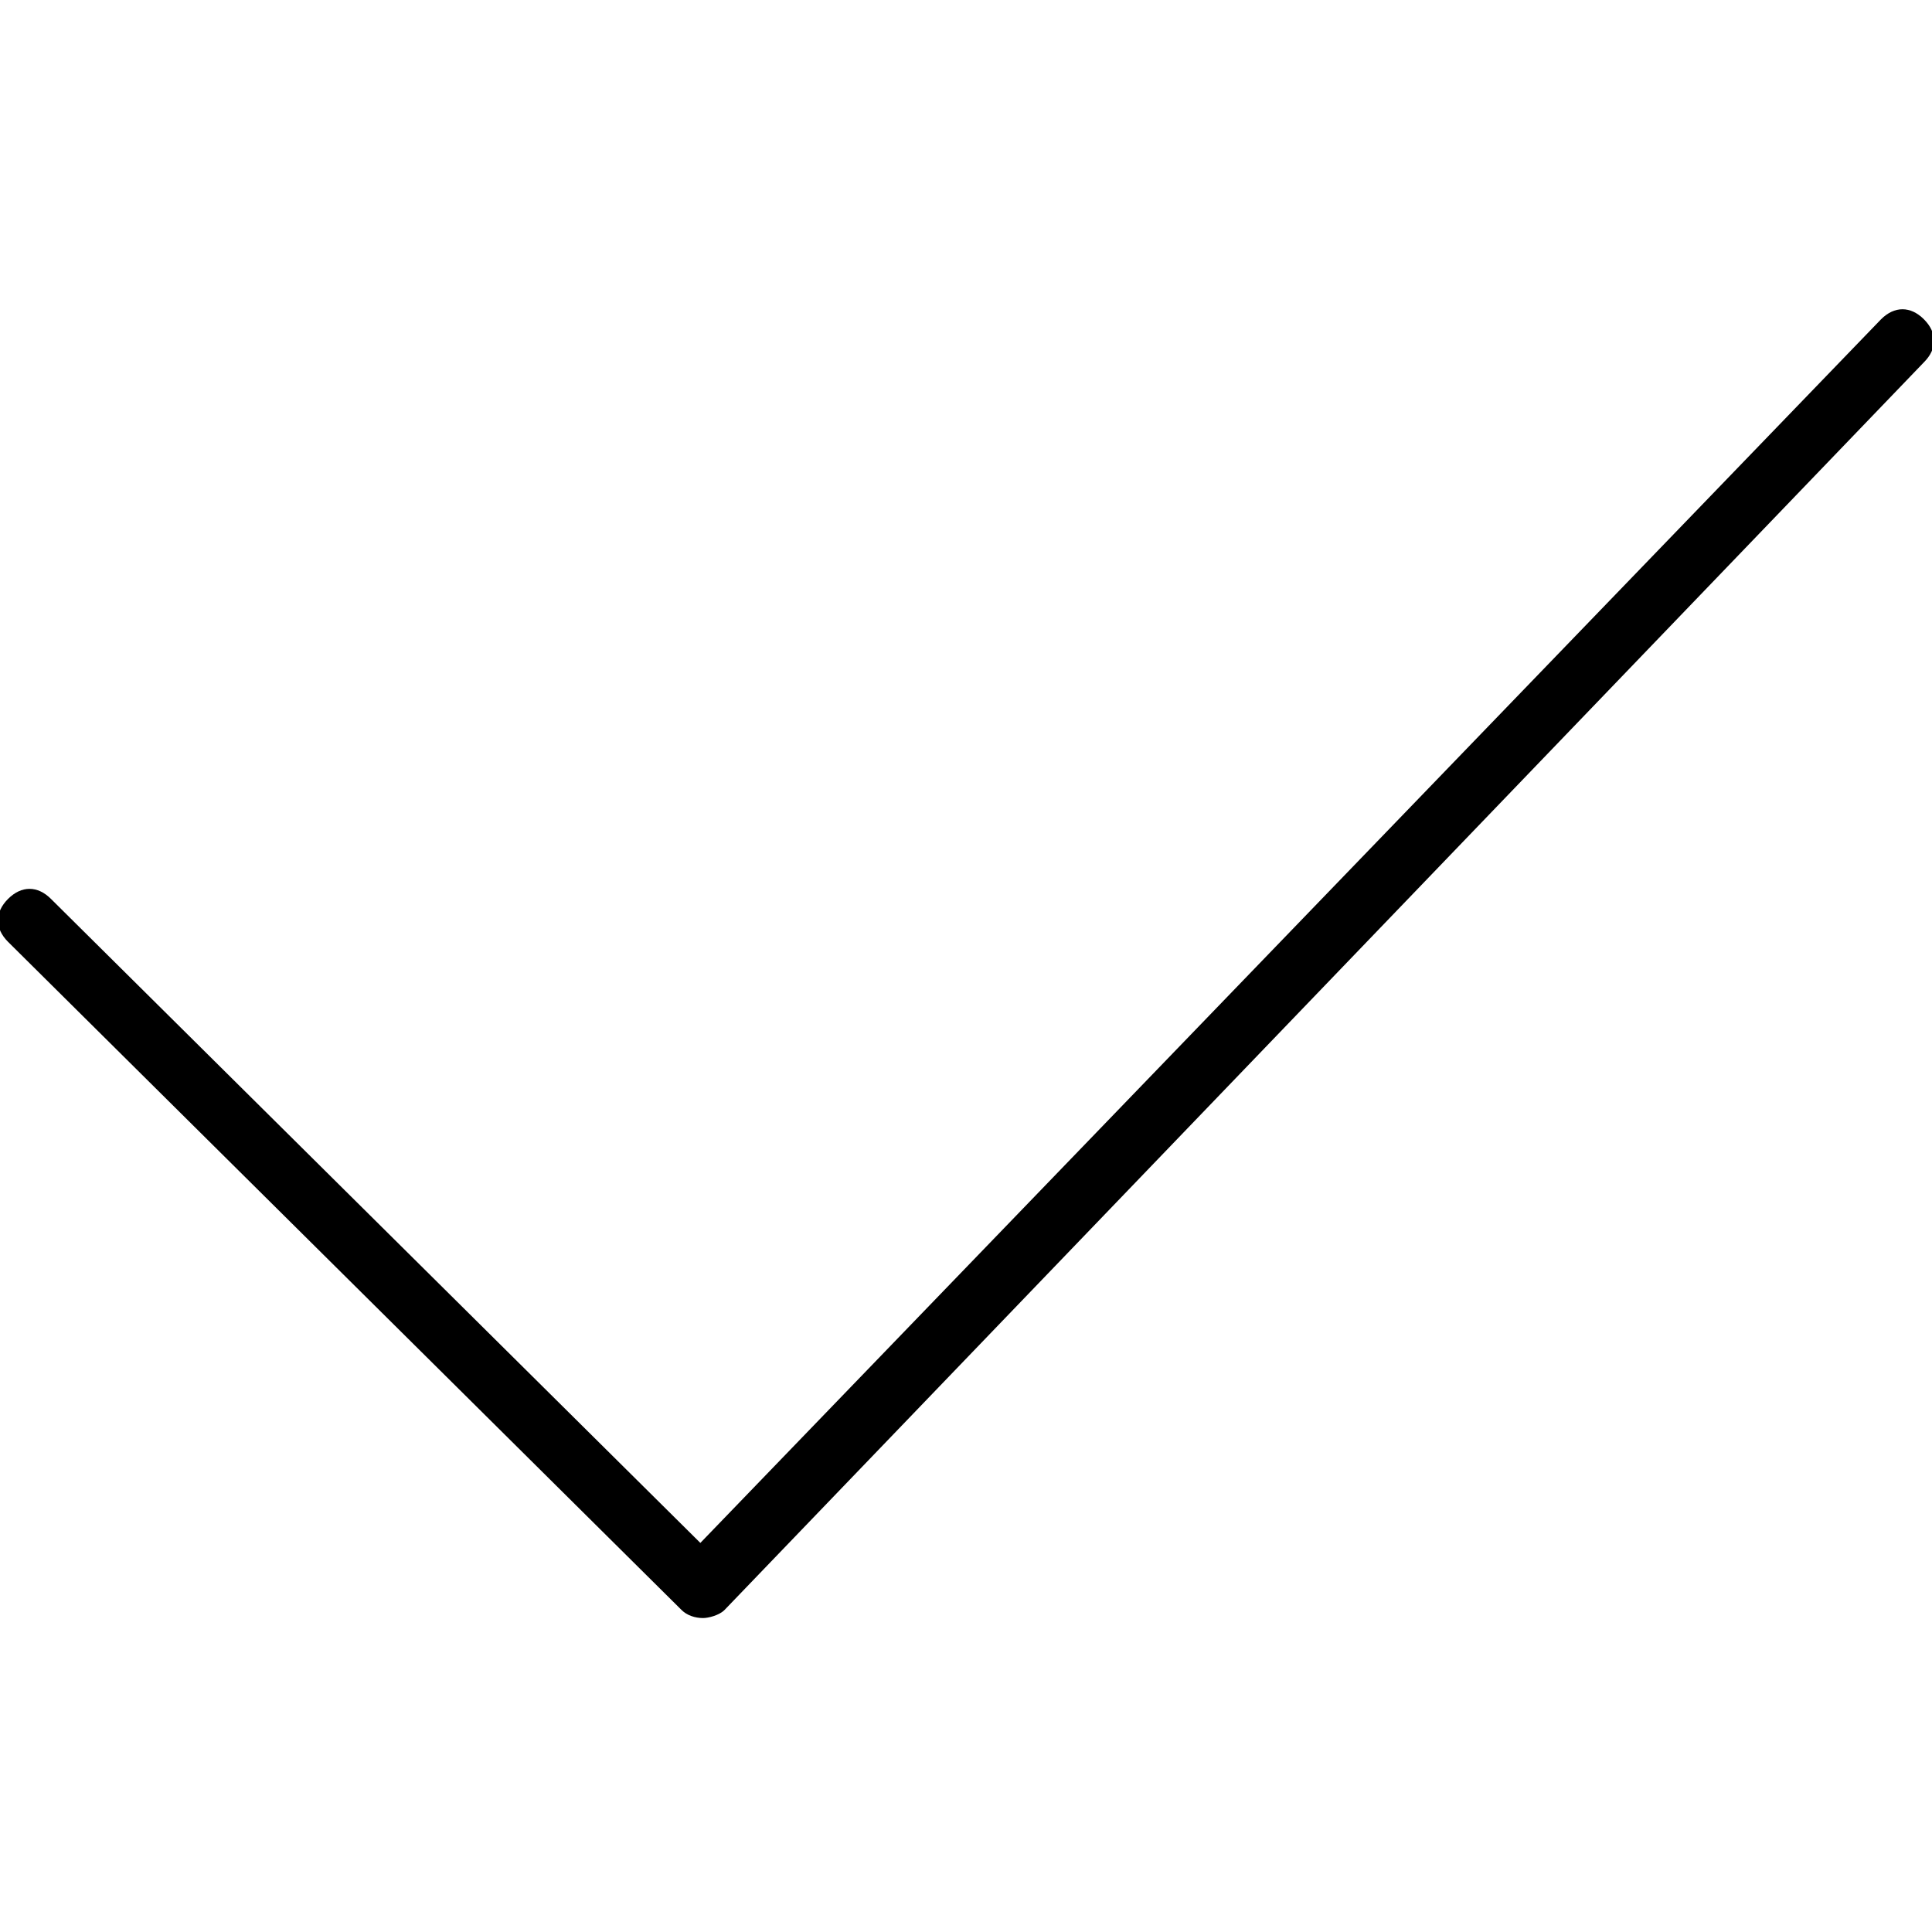
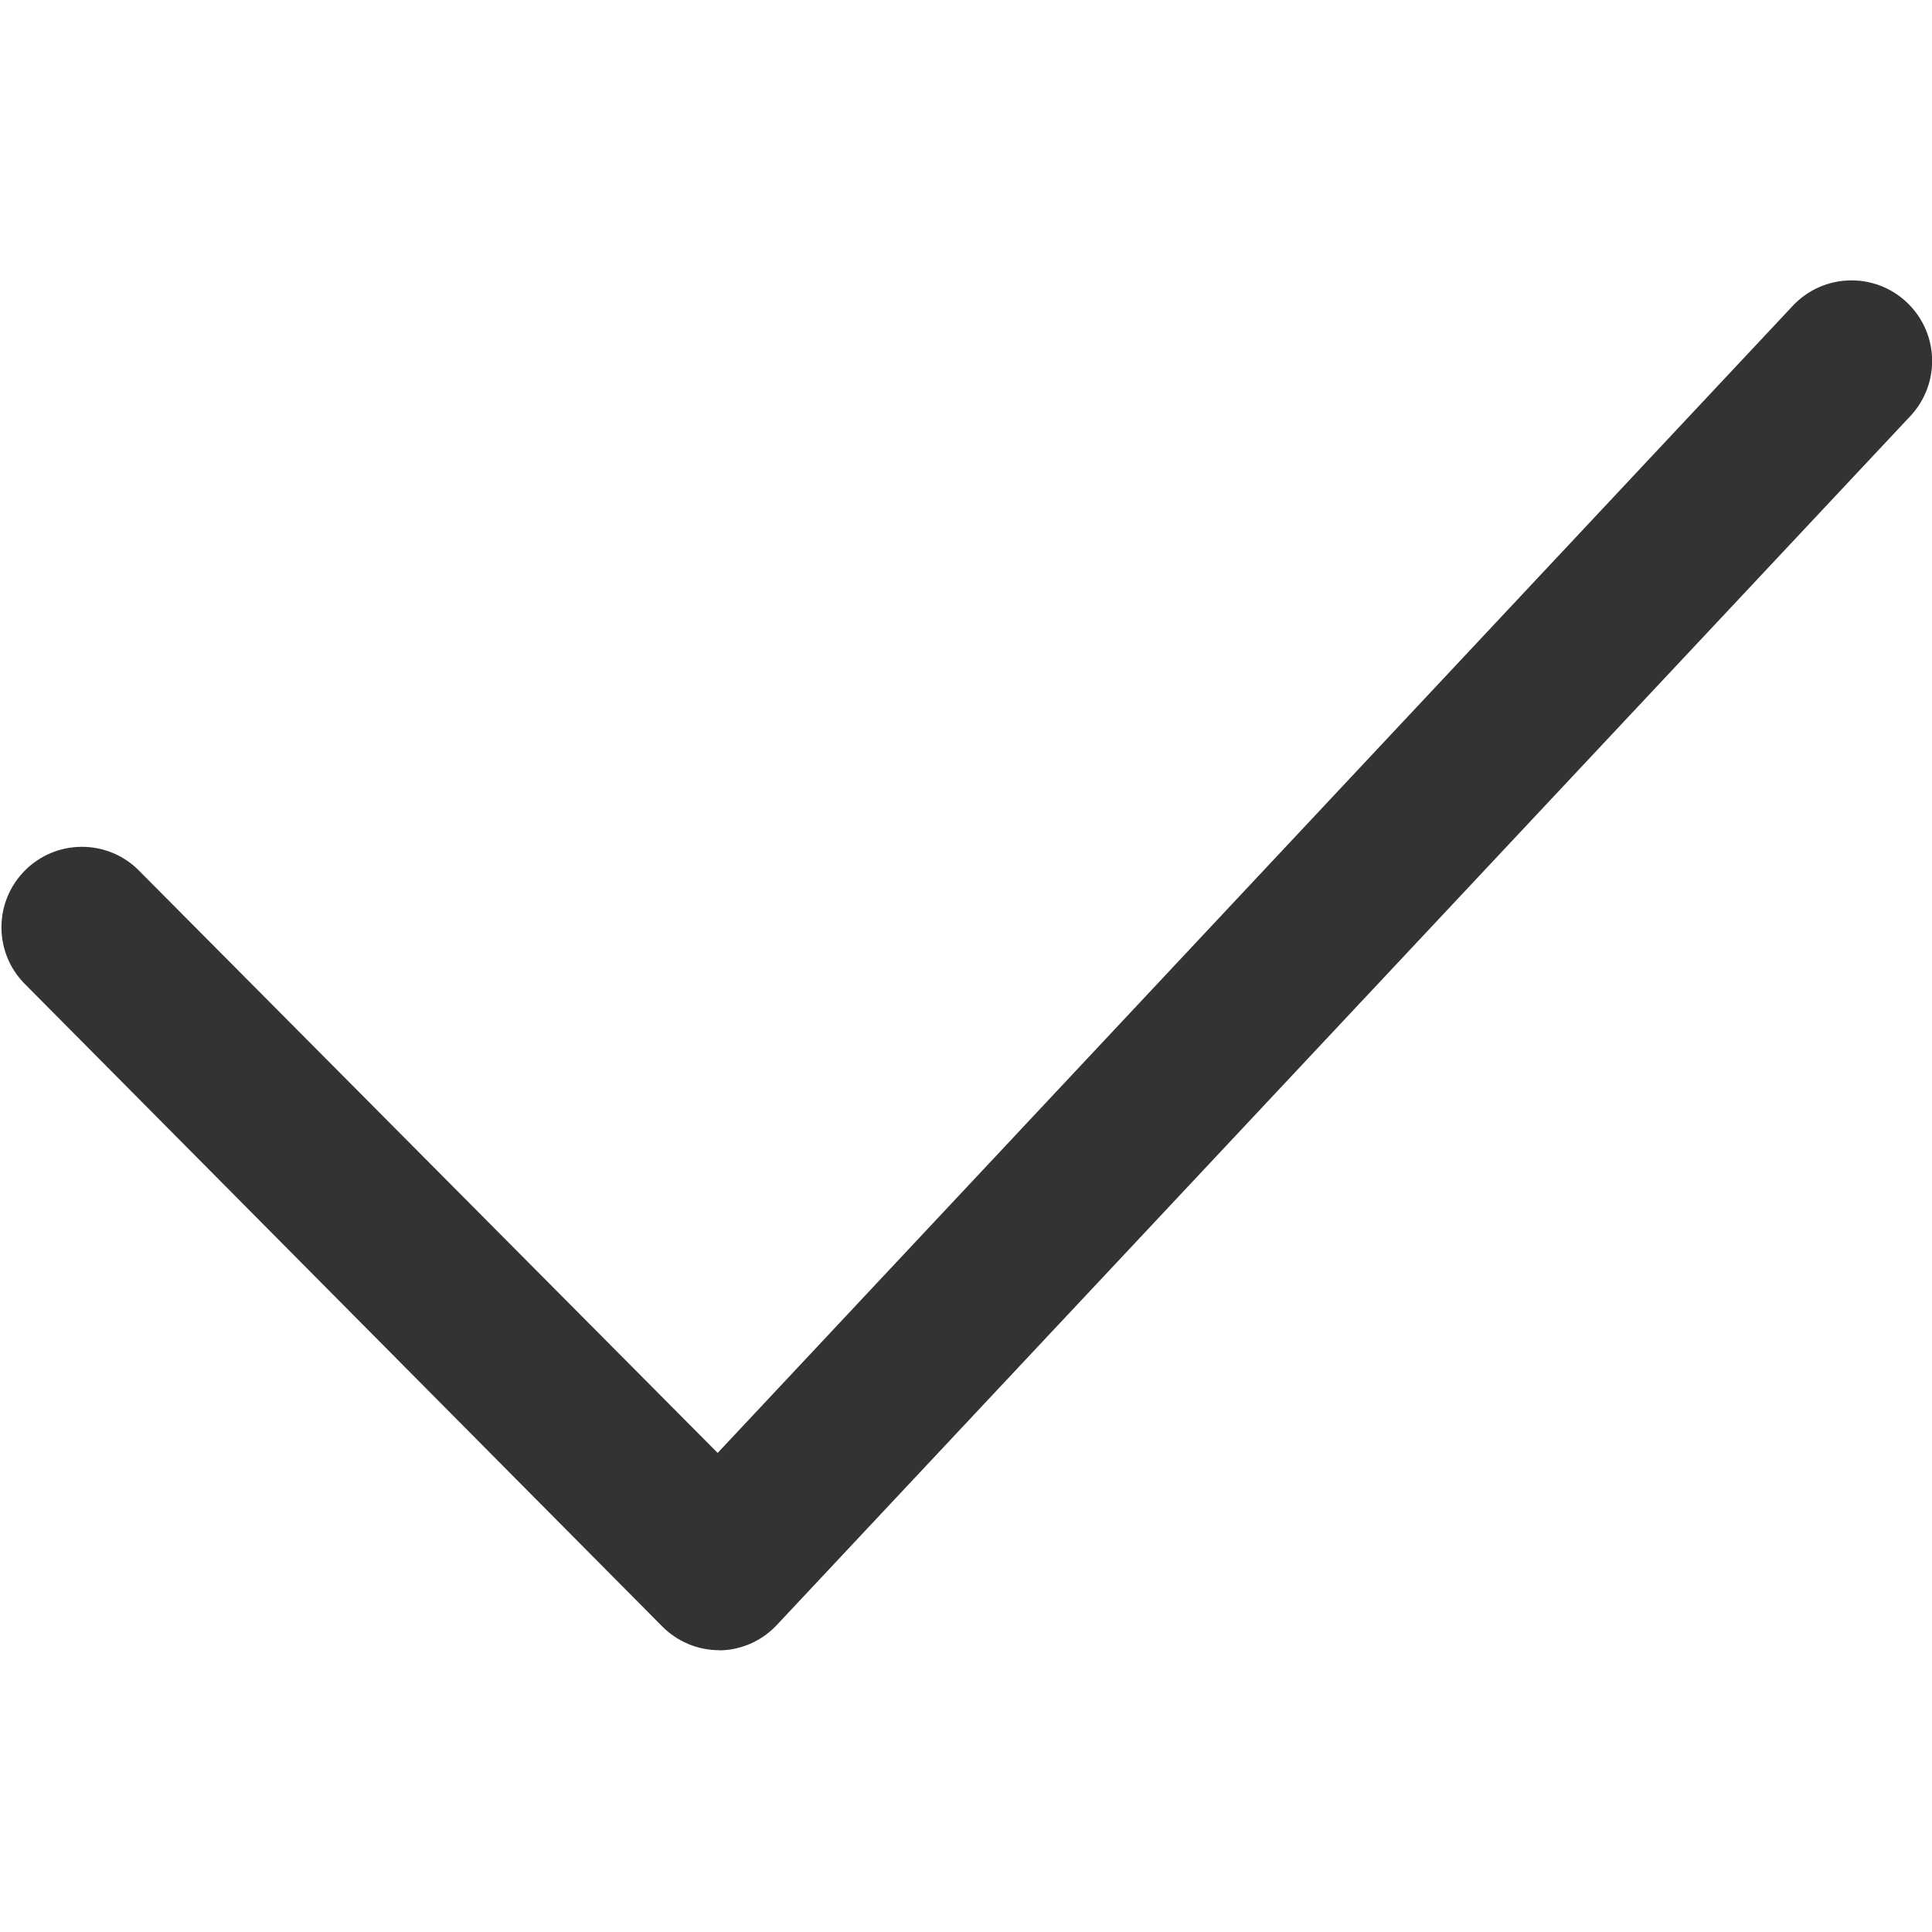
- <svg xmlns="http://www.w3.org/2000/svg" version="1.1" id="Layer_1" x="0px" y="0px" viewBox="0 0 72 72" style="enable-background:new 0 0 72 72;" xml:space="preserve">
-   <g>
-     <g id="Layer_2_1_">
-       <g>
-         <g>
-           <path d="M26.2,60.3c-0.3,0-0.6-0.1-0.8-0.3L0.3,35.1c-0.5-0.5-0.5-1.1,0-1.6c0.5-0.5,1.1-0.5,1.6,0l24.2,24l44-45.6      c0.5-0.5,1.1-0.5,1.6,0c0.5,0.5,0.5,1.1,0,1.6L27,60C26.8,60.2,26.4,60.3,26.2,60.3L26.2,60.3z" />
-         </g>
-       </g>
-     </g>
-   </g>
+ <svg xmlns="http://www.w3.org/2000/svg" version="1.1" width="32" height="32" viewBox="0 0 32 32">
+   <path fill="#333" d="M11.913 27.333c-0.369-0.001-0.702-0.151-0.943-0.393l-0-0-10.583-10.667c-0.225-0.238-0.363-0.56-0.363-0.914 0-0.736 0.597-1.333 1.333-1.333 0.358 0 0.684 0.141 0.923 0.372l-0-0 9.607 9.667 17.807-19c0.244-0.26 0.59-0.421 0.973-0.421 0.737 0 1.335 0.598 1.335 1.335 0 0.354-0.138 0.675-0.362 0.914l0.001-0.001-18.753 20c-0.236 0.263-0.574 0.432-0.951 0.443l-0.002 0z" />
</svg>
